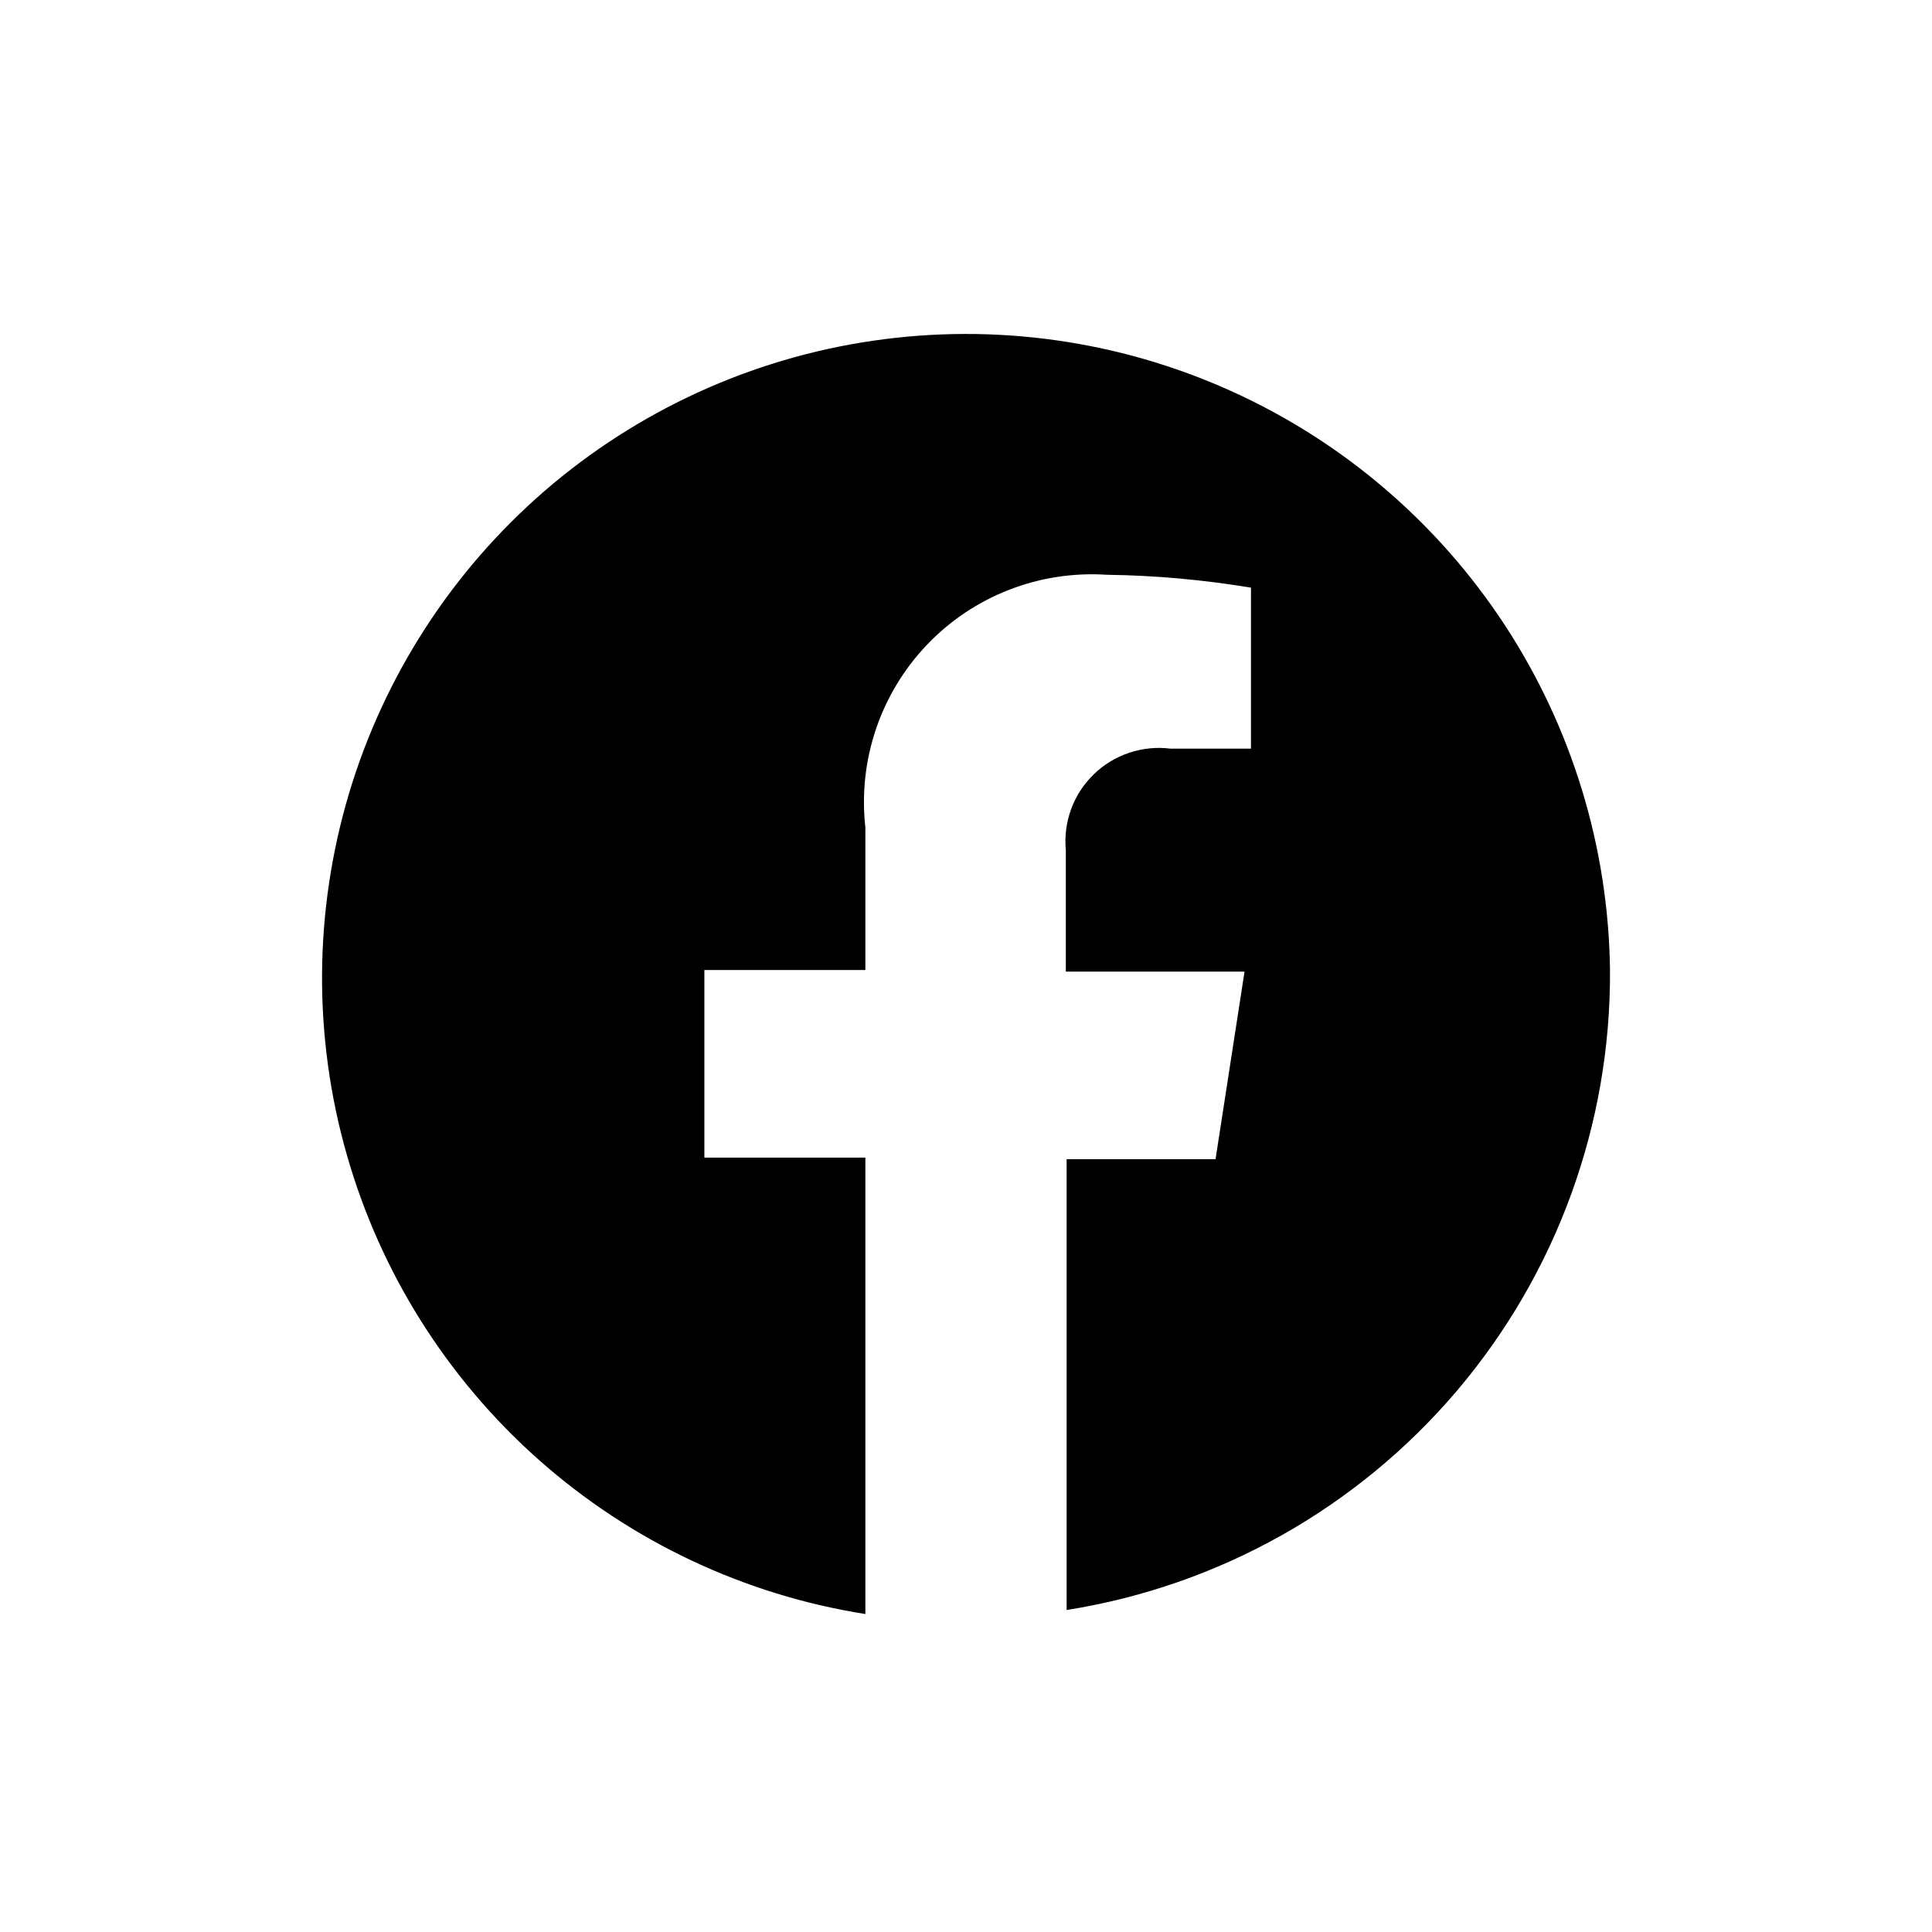
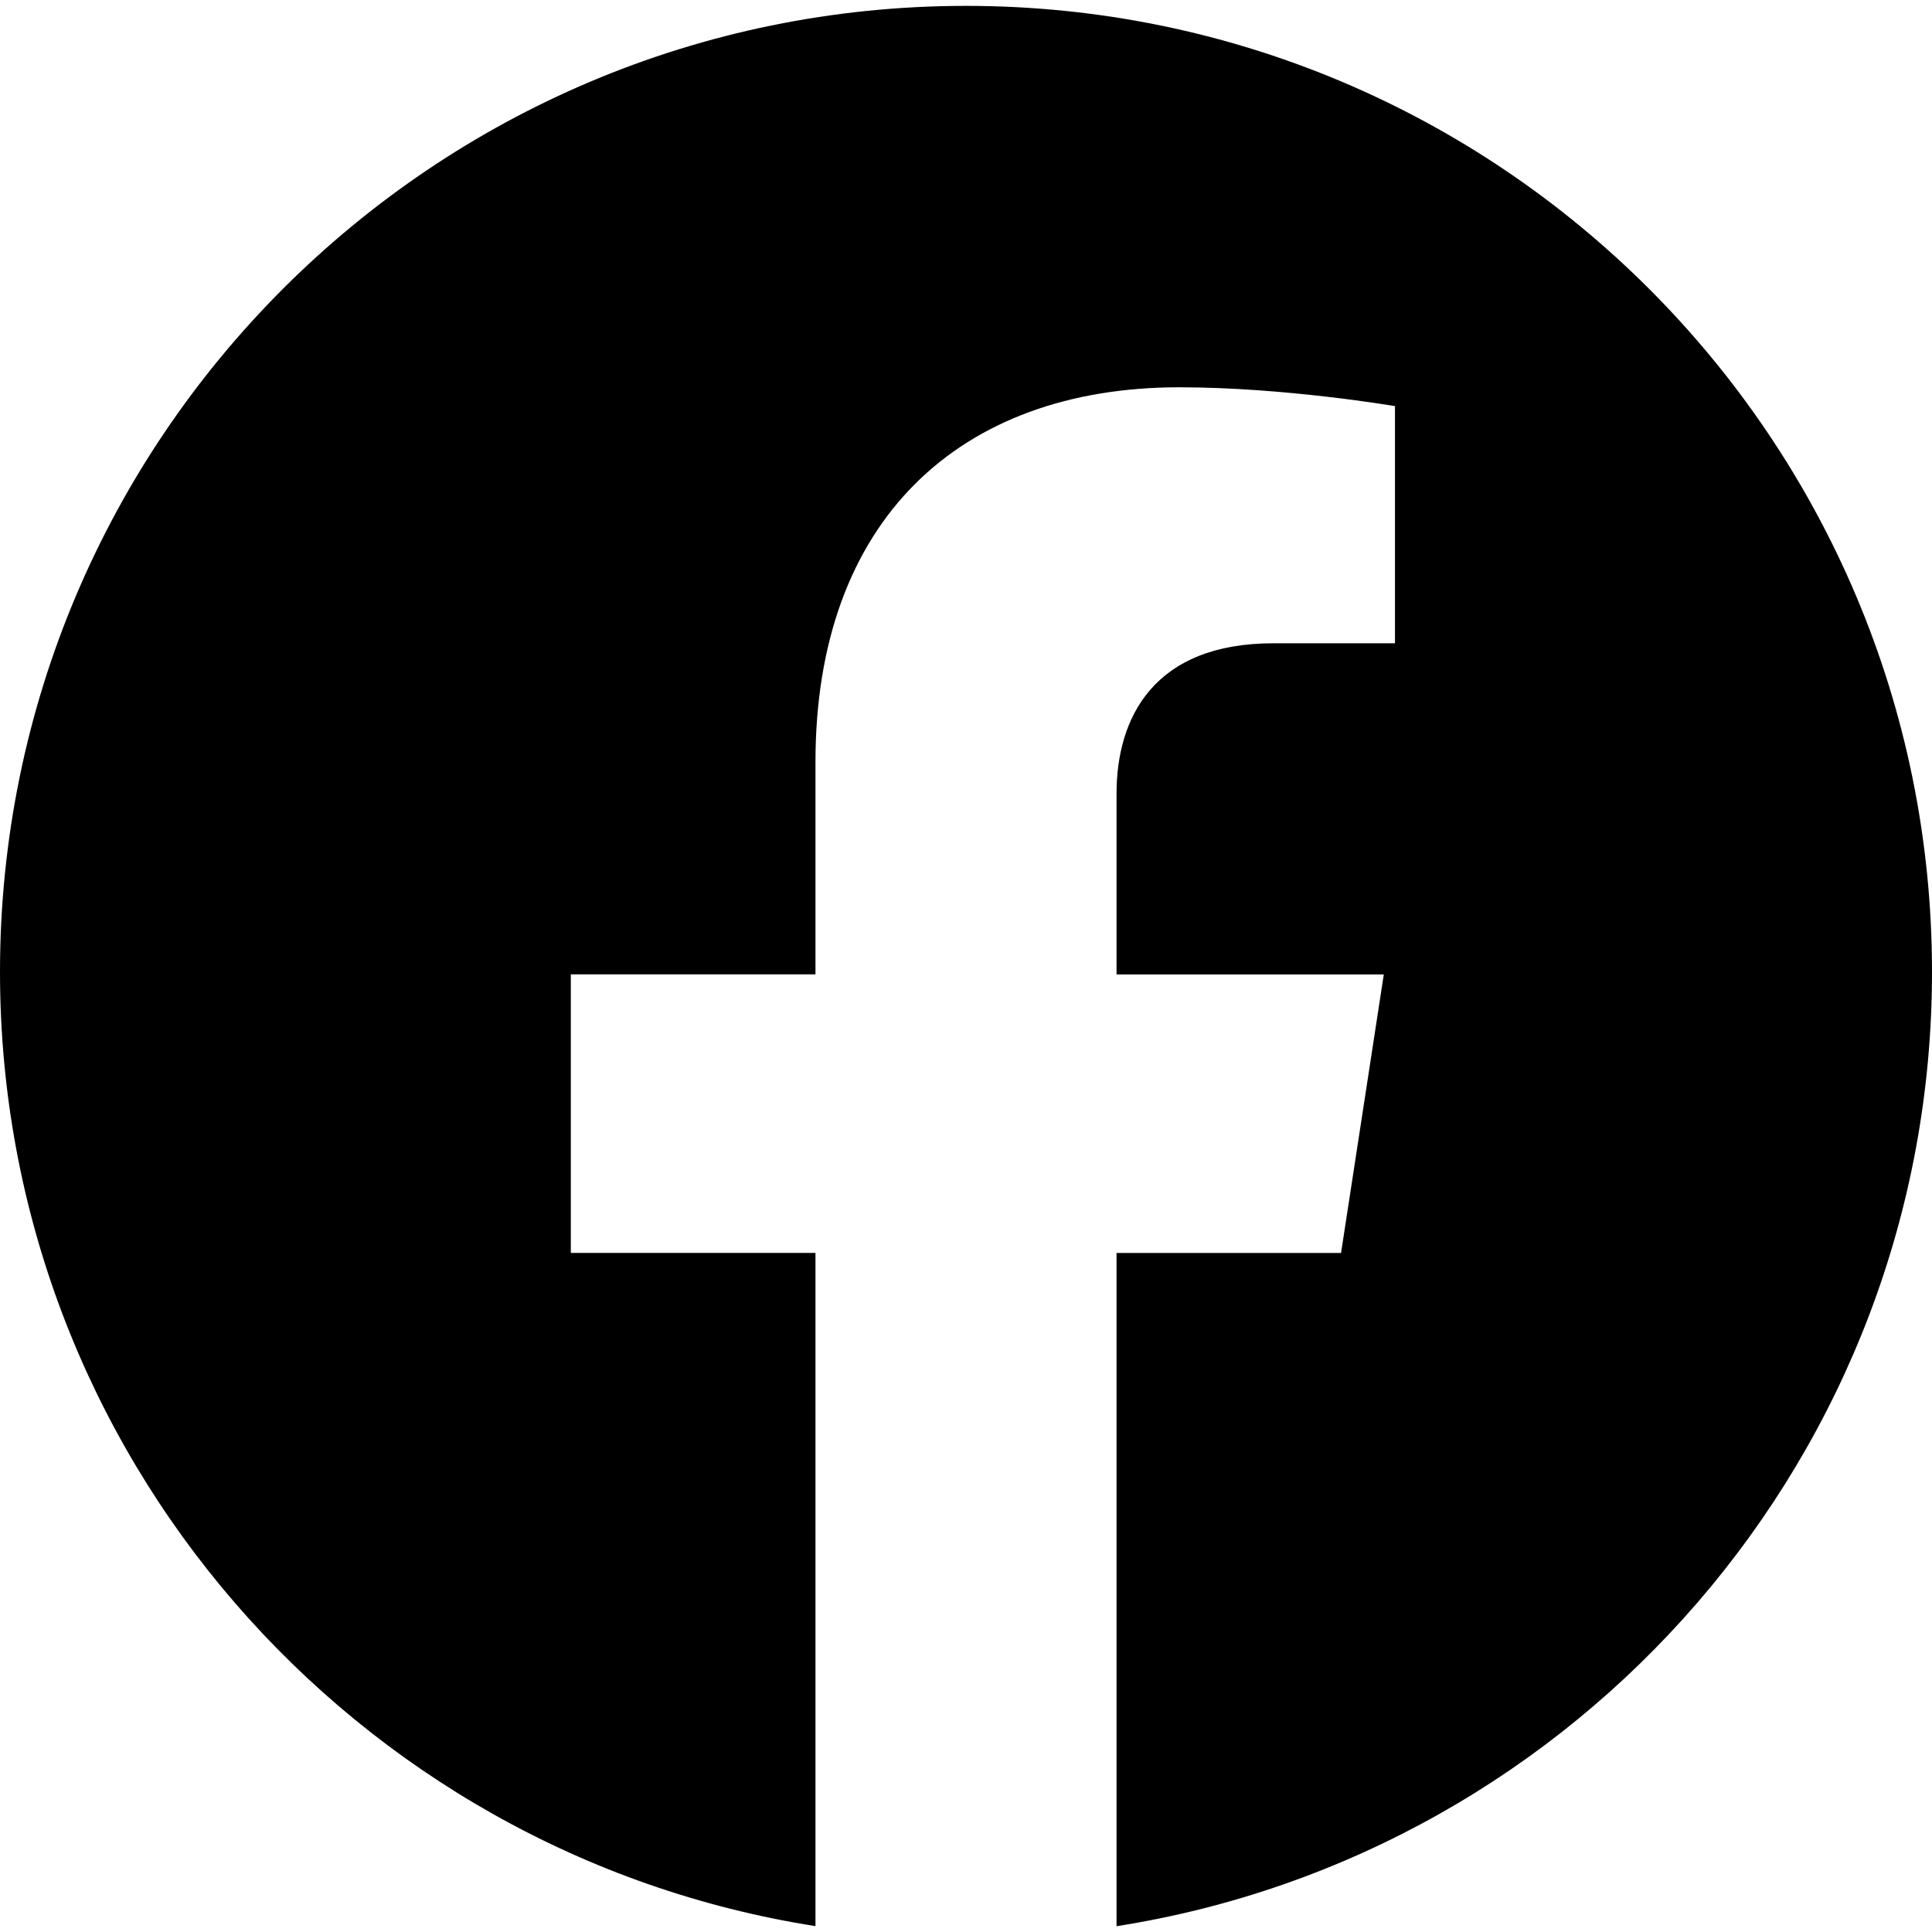
- <svg xmlns="http://www.w3.org/2000/svg" width="800px" height="800px" viewBox="0 0 24 24" fill="none">
-   <path d="M20 12.05C19.981 10.525 19.527 9.038 18.692 7.763C17.856 6.488 16.673 5.478 15.283 4.853C13.892 4.227 12.352 4.012 10.843 4.233C9.335 4.453 7.921 5.1 6.767 6.097C5.614 7.095 4.77 8.401 4.334 9.862C3.899 11.323 3.889 12.878 4.308 14.344C4.726 15.81 5.555 17.126 6.696 18.137C7.838 19.148 9.244 19.812 10.75 20.05V14.38H8.75V12.05H10.75V10.28C10.704 9.868 10.748 9.452 10.881 9.059C11.013 8.667 11.23 8.308 11.516 8.009C11.802 7.709 12.15 7.476 12.537 7.326C12.922 7.176 13.337 7.113 13.75 7.14C14.35 7.148 14.948 7.202 15.54 7.3V9.3H14.54C14.368 9.278 14.192 9.296 14.028 9.351C13.863 9.406 13.712 9.497 13.588 9.618C13.463 9.739 13.367 9.886 13.307 10.049C13.246 10.213 13.224 10.387 13.24 10.56V12.07H15.46L15.1 14.4H13.25V20C15.14 19.701 16.86 18.735 18.099 17.276C19.337 15.818 20.012 13.963 20 12.05Z" fill="#000000" />
+ <svg xmlns="http://www.w3.org/2000/svg" version="1.1" id="Capa_1" x="0px" y="0px" viewBox="0 0 24 24" style="enable-background:new 0 0 24 24;" xml:space="preserve" width="512" height="512">
+   <g>
+     <path d="M24,12.073c0,5.989-4.394,10.954-10.13,11.855v-8.363h2.789l0.531-3.46H13.87V9.86c0-0.947,0.464-1.869,1.95-1.869h1.509   V5.045c0,0-1.37-0.234-2.679-0.234c-2.734,0-4.52,1.657-4.52,4.656v2.637H7.091v3.46h3.039v8.363C4.395,23.025,0,18.061,0,12.073   c0-6.627,5.373-12,12-12S24,5.445,24,12.073z" />
+   </g>
</svg>
